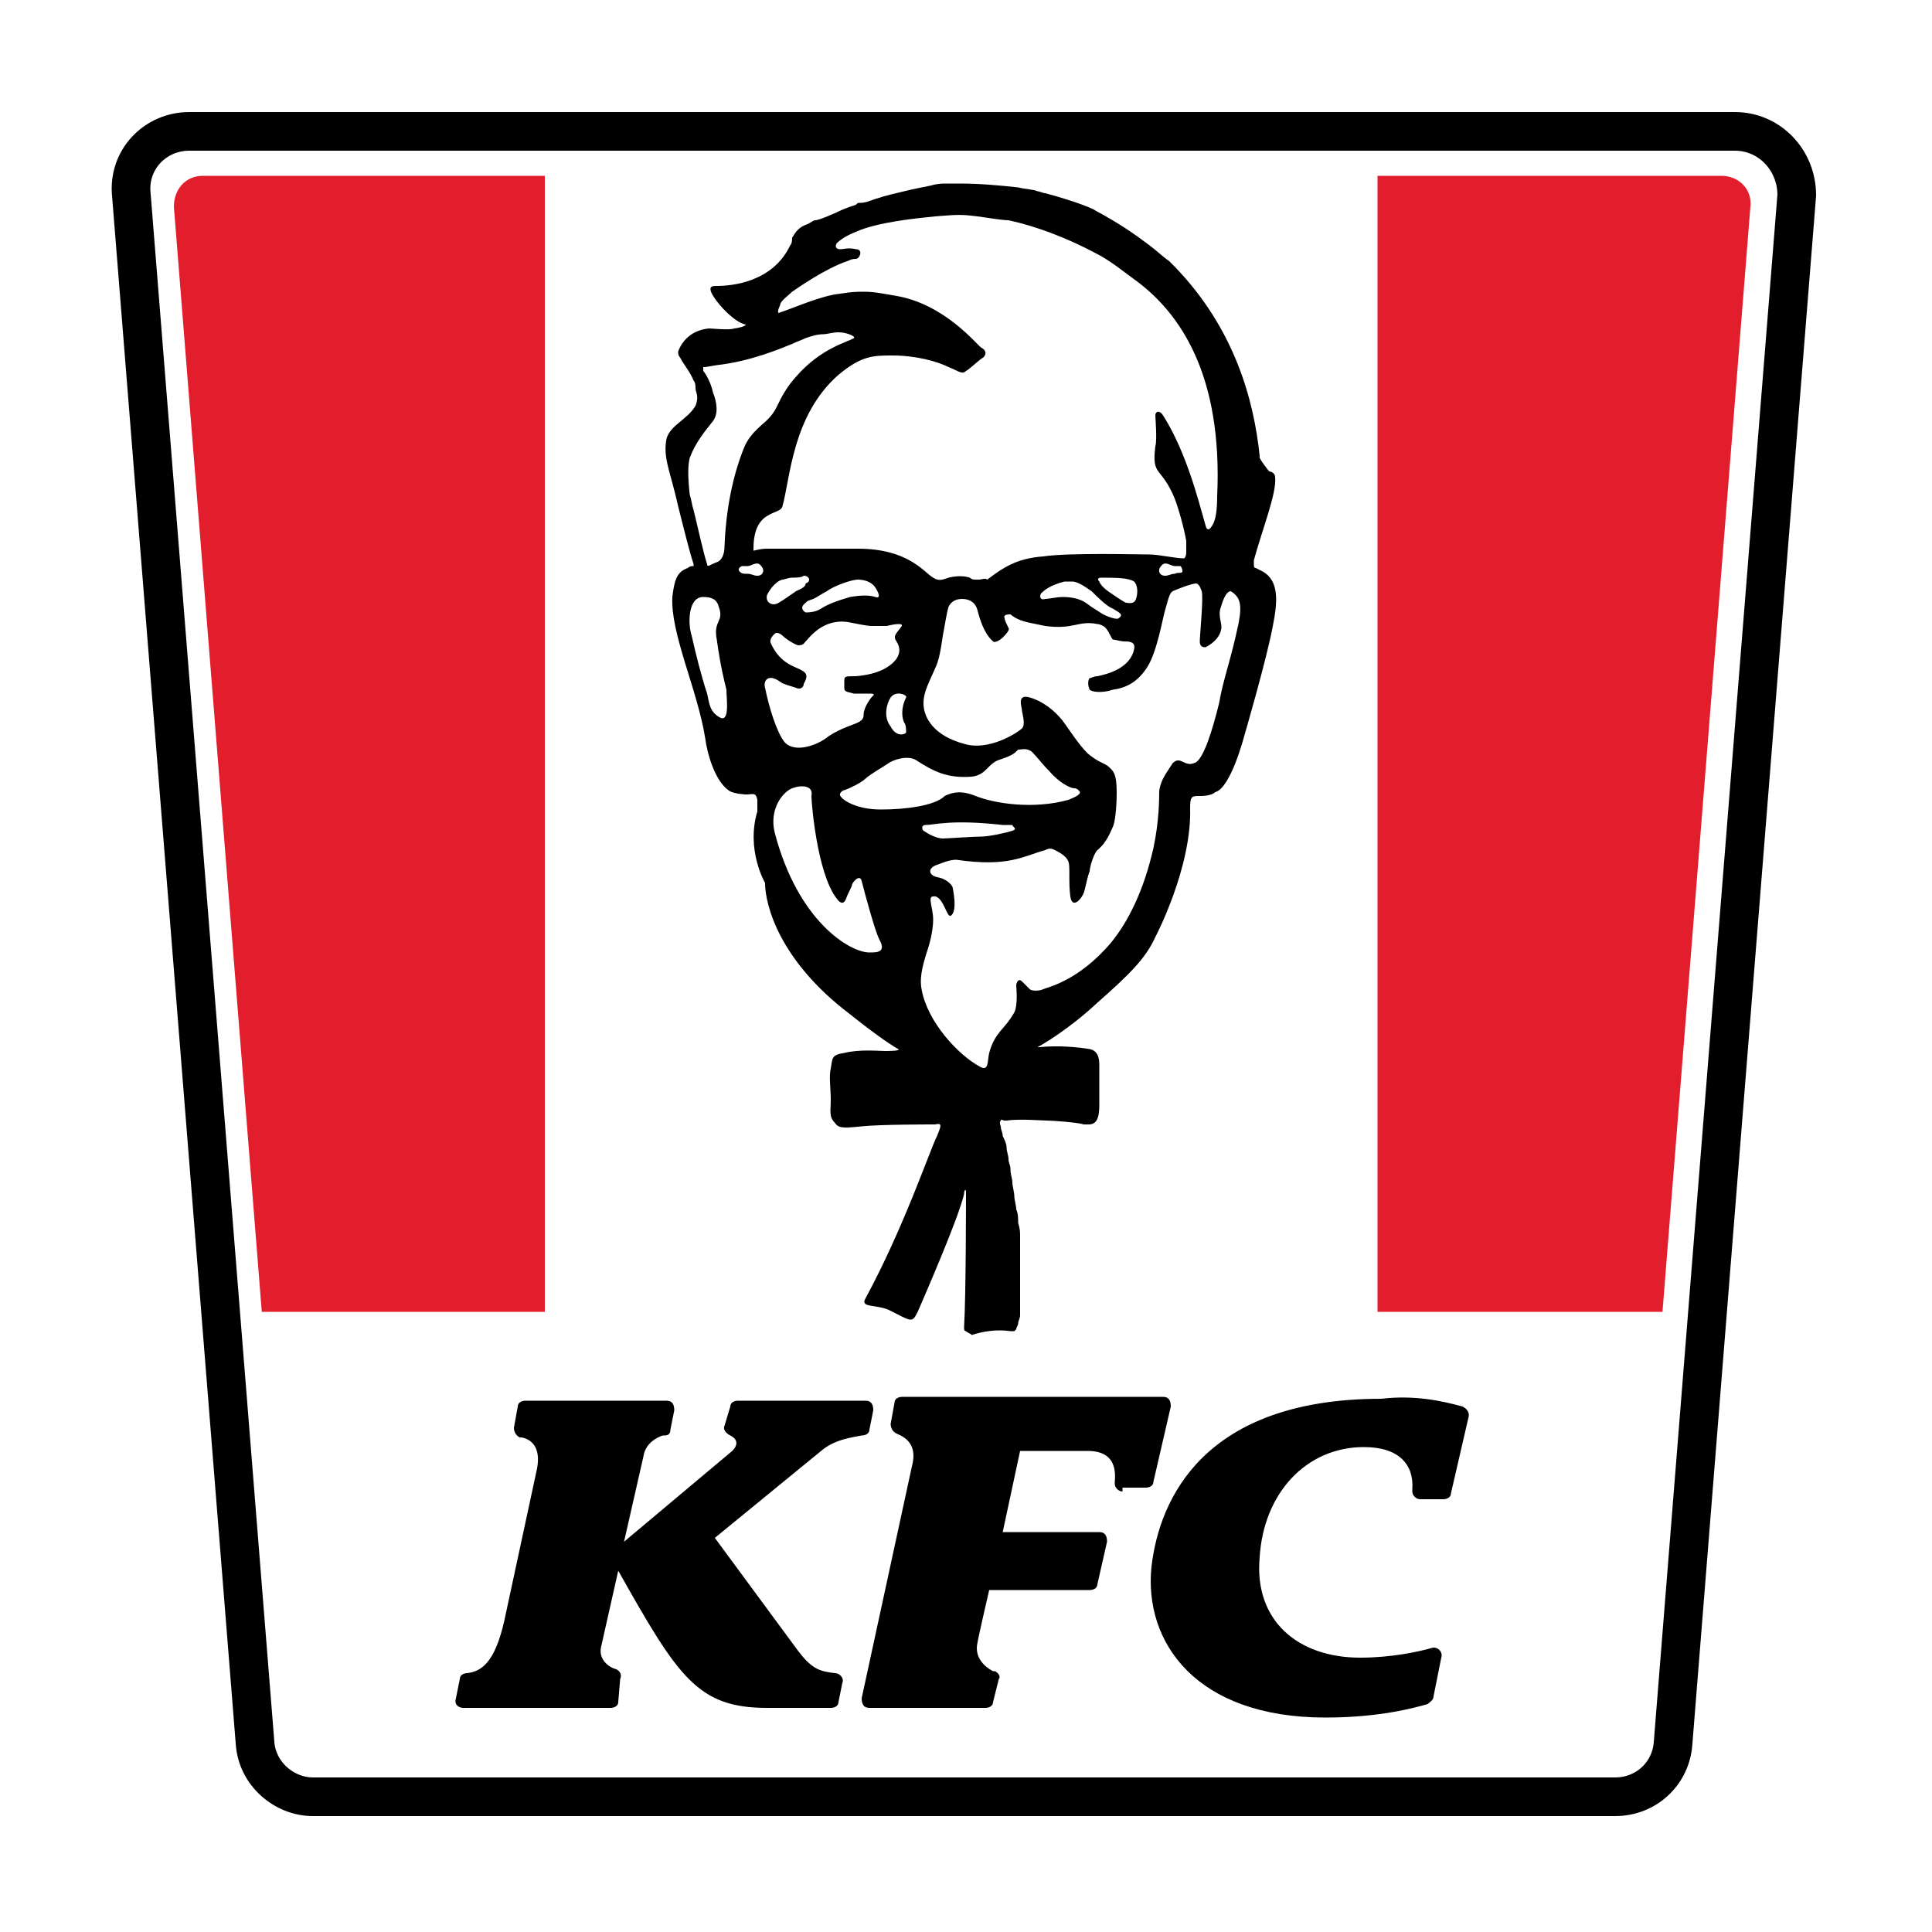
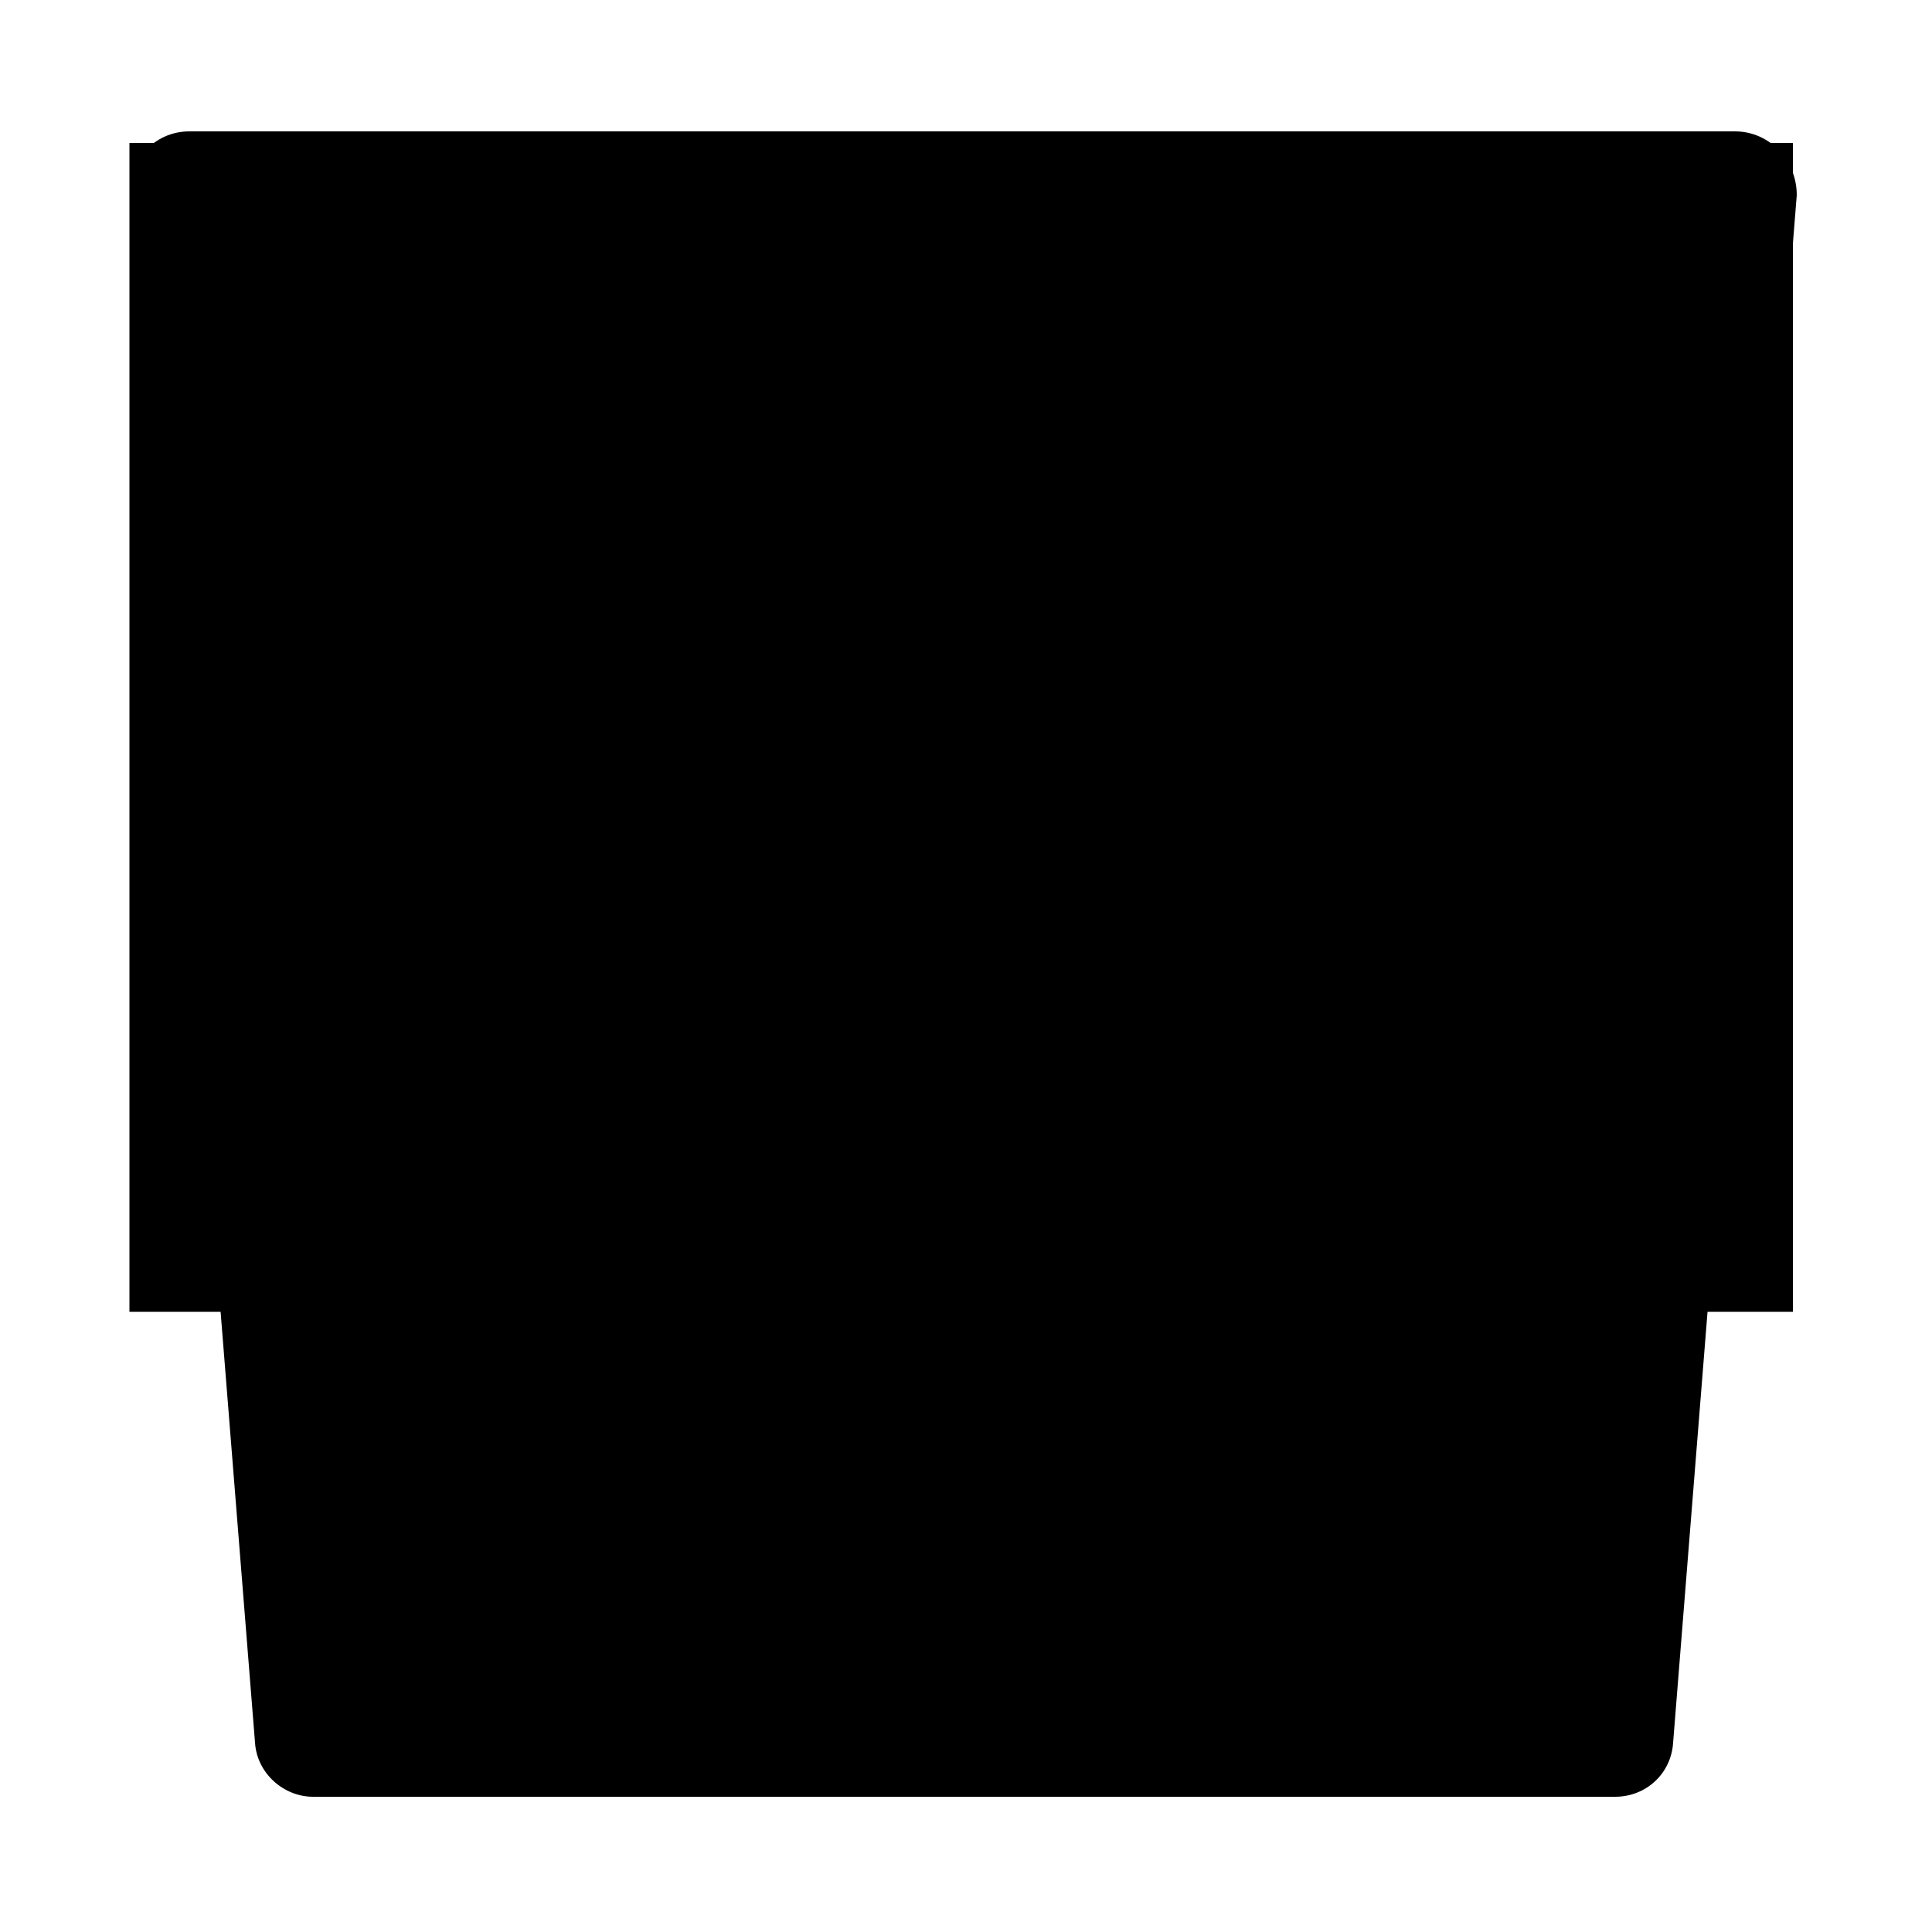
<svg xmlns="http://www.w3.org/2000/svg" xmlns:xlink="http://www.w3.org/1999/xlink" _ngcontent-c10="" xml:space="preserve" id="Layer_1" style="enable-background:new 0 0 100 100;" version="1.1" viewBox="0 0 100 100" width="100" x="0px" y="0px">
  <style _ngcontent-c10="" type="text/css">
							.st0 {
								fill: none;
								stroke: #000000;
								stroke-width: 2;
								stroke-miterlimit: 10;
							}

							.st1 {
								clip-path: url(#SVGID_2_);
								fill: #E21E2D;
							}
						</style>
  <g _ngcontent-c10="">
-     <path _ngcontent-c10="" class="st0" d="M89.8,6.8H9.8c-1.8,0-3.2,1.5-3,3.3l6.4,80.1c0.1,1.6,1.5,2.8,3,2.8h67.4c1.6,0,2.9-1.2,3-2.8l6.4-80.1   C93,8.3,91.6,6.8,89.8,6.8z" />
+     <path _ngcontent-c10="" className="st0" d="M89.8,6.8H9.8c-1.8,0-3.2,1.5-3,3.3l6.4,80.1c0.1,1.6,1.5,2.8,3,2.8h67.4c1.6,0,2.9-1.2,3-2.8l6.4-80.1   C93,8.3,91.6,6.8,89.8,6.8z" />
    <g _ngcontent-c10="">
      <defs _ngcontent-c10="">
        <path _ngcontent-c10="" d="M10.5,9.1C9.6,9.1,9,9.8,9,10.7l6.3,79.2c0,0.5,0.4,0.8,0.9,0.8h67.2c0.5,0,0.8-0.3,0.9-0.8l6.3-79.2     c0.1-0.9-0.6-1.6-1.5-1.6H10.5z" id="SVGID_1_" />
      </defs>
      <clipPath _ngcontent-c10="" id="SVGID_2_">
        <use _ngcontent-c10="" xlink:href="#SVGID_1_" style="overflow:visible;" />
      </clipPath>
-       <rect _ngcontent-c10="" class="st1" height="60.5" width="21.5" x="6.7" y="7.4" />
-       <rect _ngcontent-c10="" class="st1" height="60.5" width="21.5" x="71.3" y="7.4" />
+       <rect _ngcontent-c10="" className="st1" height="60.5" width="21.5" x="6.7" y="7.4" />
+       <rect _ngcontent-c10="" className="st1" height="60.5" width="21.5" x="71.3" y="7.4" />
    </g>
    <path _ngcontent-c10="" d="M39.6,45.7c0,1.1,0.7,4,4.4,6.8c1.5,1.2,2.3,1.7,2.5,1.8l0,0c0.1,0.1-0.5,0.1-0.7,0.1c-0.3,0-1.3-0.1-2.1,0.1   c-0.7,0.1-0.6,0.3-0.7,0.8c-0.1,0.4,0,1.1,0,1.6c0,0.6-0.1,0.9,0.2,1.2c0.2,0.3,0.4,0.3,1.4,0.2c0.9-0.1,3.5-0.1,3.8-0.1   c0.4-0.1,0.3,0.1,0.1,0.6c-0.4,0.8-1.7,4.7-3.7,8.4c-0.3,0.5,0.5,0.3,1.2,0.6c1.2,0.6,1.2,0.7,1.5,0.1c0.3-0.7,2.1-4.8,2.4-6.1   c0-0.2,0.1-0.3,0.1-0.1c0,0.2,0,5.4-0.1,7c0,0.1,0,0.2,0.1,0.2c0.1,0.1,0.2,0.1,0.3,0.2c0,0,0,0,0,0c0.6-0.2,1.3-0.3,2-0.2   c0.1,0,0.1,0,0.2,0c0,0,0.1-0.1,0.1-0.1c0-0.1,0.1-0.2,0.1-0.3c0,0,0,0,0,0c0-0.1,0.1-0.3,0.1-0.4c0-0.1,0-0.2,0-0.3   c0-0.1,0-0.2,0-0.3c0-0.1,0-0.3,0-0.4c0-0.2,0-0.3,0-0.5c0-0.2,0-0.3,0-0.5c0-0.2,0-0.1,0-0.3c0-0.2,0-0.4,0-0.6c0-0.2,0-0.4,0-0.6   c0-0.2,0-0.4,0-0.6c0-0.2,0-0.4-0.1-0.7c0-0.2,0-0.5-0.1-0.7c0-0.2-0.1-0.5-0.1-0.7c0-0.2-0.1-0.5-0.1-0.7c0-0.2-0.1-0.4-0.1-0.7   c0-0.2-0.1-0.3-0.1-0.5c0-0.2-0.1-0.4-0.1-0.6c0-0.2-0.1-0.4-0.2-0.6c0-0.2-0.1-0.3-0.1-0.5c0,0-0.1-0.2,0-0.3c0-0.1,0.1,0,0.2,0   c0,0,0,0,0.1,0c0.7-0.1,1.8,0,2.1,0c0.3,0,1.6,0.1,1.9,0.2c0.4,0,0.8,0.1,0.8-1c0-0.3,0-0.5,0-0.8c0,0,0-0.1,0-0.1   c0-0.1,0-0.1,0-0.2c0,0,0-0.1,0-0.1c0,0,0-0.1,0-0.1c0,0,0-0.1,0-0.1c0-0.1,0-0.1,0-0.2c0,0,0,0,0,0c0,0,0-0.1,0-0.1c0,0,0,0,0-0.1   c0,0,0-0.1,0-0.1c0,0,0,0,0,0c0,0,0-0.1,0-0.1c0-0.3,0-0.8-0.5-0.9c-0.6-0.1-1.6-0.2-2.6-0.1c-0.1,0-0.2,0-0.1,0l0,0   c0.2-0.1,1.6-0.9,3.1-2.3c1.7-1.5,2.5-2.3,3-3.4c0,0,1.9-3.6,1.8-6.7c0-0.6,0.1-0.6,0.5-0.6c0.1,0,0.6,0,0.8-0.2   c0.8-0.2,1.5-2.9,1.5-2.9s1.2-4.1,1.5-5.8c0.3-1.5,0.2-2.4-0.7-2.8l-0.2-0.1c-0.1,0-0.1-0.1-0.1-0.2c0-0.1,0-0.1,0-0.2   c0.4-1.5,1.2-3.5,1.1-4.3c0-0.2-0.2-0.3-0.3-0.3c-0.1-0.1-0.4-0.5-0.5-0.7c0,0,0-0.1,0-0.1c-0.3-2.9-1.3-6.6-4.4-9.8   c0,0-0.2-0.2-0.3-0.3c-0.3-0.2-0.6-0.5-1-0.8c-0.8-0.6-1.5-1.1-2.8-1.8c-0.1-0.1-1.1-0.5-2.6-0.9c-0.1,0-0.3-0.1-0.4-0.1   c-0.2-0.1-0.6-0.1-1-0.2c-0.9-0.1-2-0.2-3-0.2v0c-0.1,0-0.3,0-0.3,0c-0.1,0-0.1,0-0.2,0c-0.1,0-0.1,0-0.2,0c-0.2,0-0.5,0-0.8,0.1   c-0.5,0.1-1,0.2-1.4,0.3c-0.4,0.1-0.9,0.2-1.5,0.4c-0.3,0.1-0.5,0.2-0.8,0.2c-0.1,0-0.1,0-0.2,0.1c-0.3,0.1-0.6,0.2-0.8,0.3   c-0.2,0.1-1.1,0.5-1.3,0.5c-0.1,0-0.2,0.1-0.4,0.2c-0.6,0.2-0.7,0.6-0.8,0.7c0,0.1,0,0.3-0.1,0.4c-0.9,1.9-3,2.1-3.8,2.1   c-0.2,0-0.4,0-0.3,0.3c0.2,0.5,1.2,1.6,1.8,1.7c0,0.1-0.5,0.2-0.6,0.2c-0.2,0.1-1.2,0-1.3,0c0,0,0,0,0,0c-1.1,0.1-1.5,0.9-1.6,1.2   c0,0.1,0,0.2,0.1,0.3c0.2,0.4,0.5,0.7,0.7,1.2c0,0,0,0,0,0c0.1,0.1,0.1,0.3,0.1,0.4c0,0.2,0.2,0.4,0,0.9c-0.4,0.7-1.3,1-1.5,1.7   c-0.2,1,0.2,1.7,0.6,3.5c0.3,1.2,0.6,2.4,0.8,3c0,0,0,0.1,0,0.1c-0.1,0-0.2,0-0.3,0.1c-0.6,0.2-0.7,0.7-0.8,1.5   c-0.1,1.9,1.3,4.8,1.7,7.3c0.1,0.8,0.5,2.2,1.2,2.7c0.1,0.1,0.5,0.2,0.7,0.2c0.5,0.1,0.7-0.2,0.8,0.3c0,0.1,0,0.4,0,0.6   C38.6,44,39.6,45.7,39.6,45.7 M40.4,15.7c0.1-0.2,0.4-0.4,0.6-0.6c0.3-0.2,1.7-1.2,2.9-1.6c0.2-0.1,0.3-0.1,0.4-0.1   c0.2,0,0.4-0.5,0-0.5c-0.4-0.1-0.6,0-0.8,0c-0.2,0-0.3-0.1-0.2-0.3c0.2-0.2,0.5-0.4,1-0.6c1.1-0.5,3.1-0.7,4.1-0.8   c1.2-0.1,1.4-0.1,2.2,0c0.7,0.1,1.3,0.2,1.6,0.2c1.4,0.3,3,0.9,4.5,1.7c0.8,0.4,1.5,1,2.2,1.5c2.1,1.6,4.4,4.7,4.1,11.1   c0,0.8-0.1,1.2-0.2,1.4c-0.1,0.2-0.3,0.5-0.4,0.1c-0.4-1.4-1-3.8-2.2-5.7c-0.2-0.3-0.4-0.2-0.4,0c0,0.1,0.1,1.3,0,1.6   c-0.2,1.6,0.3,1,1,2.7c0.2,0.5,0.5,1.6,0.6,2.2c0,0.2,0,0.4,0,0.6c0,0.2-0.1,0.3-0.1,0.3c-0.5,0-1.3-0.2-1.8-0.2   c-0.5,0-4.2-0.1-5.5,0.1c-1.4,0.1-2.1,0.6-2.9,1.2C51,29.9,50.8,30,50.7,30c-0.1,0-0.1,0-0.2,0c-0.1,0-0.2,0-0.3-0.1   c-0.3-0.1-0.7-0.1-1.1,0c-0.3,0.1-0.5,0.2-0.8,0c-0.5-0.3-1.3-1.5-3.9-1.5c-1.5,0-3.5,0-4.7,0c-0.4,0-0.6,0.1-0.7,0.1   c0,0,0-0.1,0-0.1c0-2.1,1.4-1.7,1.5-2.2c0.4-1.4,0.5-4.7,2.9-6.8c1.2-1,1.8-1,2.8-1c1.2,0,2.3,0.3,2.9,0.6c0.5,0.2,0.7,0.4,0.9,0.2   c0.2-0.1,0.7-0.6,0.9-0.7c0.2-0.2,0.1-0.4-0.1-0.5c-0.2-0.1-1.9-2.3-4.5-2.7c-0.6-0.1-1-0.2-1.6-0.2c-0.3,0-0.6,0-1.2,0.1   c-1,0.1-2.3,0.7-3.2,1C40.2,16.1,40.4,15.8,40.4,15.7 M61.2,29.6c-0.1,0.1-0.2,0-0.4,0.1c-0.2,0-0.3,0.1-0.5,0.1   c-0.3,0-0.4-0.3-0.2-0.5c0.2-0.3,0.5,0,0.7,0c0.1,0,0.2,0,0.3,0C61.2,29.4,61.2,29.5,61.2,29.6 M57.5,30.7c0,0-0.5-0.3-0.6-0.6   c-0.1-0.1-0.1-0.2,0.1-0.2c0.7,0,1.4,0,1.7,0.2c0.2,0.2,0.2,0.6,0.1,0.9c-0.1,0.3-0.4,0.2-0.5,0.2C58.2,31.2,57.5,30.7,57.5,30.7   M57.9,32c-0.1,0.1-0.6-0.1-0.8-0.2c-0.3-0.2-0.5-0.3-0.9-0.6c-0.3-0.2-0.7-0.3-1.2-0.3c-0.3,0-0.7,0.1-0.9,0.1   c-0.3,0.1-0.3-0.2-0.2-0.3c0.1-0.1,0.4-0.4,1.2-0.6c0.1,0,0.3,0,0.4,0c0.3,0,0.7,0.3,1,0.5c0.3,0.3,0.8,0.8,1.1,0.9   C57.9,31.7,58.2,31.8,57.9,32 M46.8,37.4c0.1,0.1,0.1,0.4,0.1,0.5c0,0.1-0.5,0.3-0.8-0.3c-0.4-0.5-0.2-1.2,0-1.5   c0.3-0.4,0.9-0.1,0.8,0C46.6,36.7,46.7,37.2,46.8,37.4 M41.7,31.2c0.1-0.1,0.1-0.1,0.4-0.2c0.2-0.1,0.5-0.3,0.7-0.4   c0.4-0.3,1.3-0.6,1.6-0.6c0.3,0,0.7,0.1,0.9,0.4c0.2,0.3,0.3,0.6,0,0.5c-0.3-0.1-0.7-0.1-1.3,0c-0.7,0.2-1.2,0.4-1.5,0.6   c-0.3,0.2-0.7,0.2-0.8,0.2C41.7,31.7,41.3,31.5,41.7,31.2 M41.2,30.6c-0.3,0.2-0.7,0.5-0.9,0.6c-0.3,0.2-0.7,0-0.6-0.4   c0.1-0.2,0.4-0.7,0.8-0.8c0.1,0,0.3-0.1,0.5-0.1c0.2,0,0.5,0,0.6-0.1c0.3,0,0.4,0.3,0.1,0.4C41.7,30.4,41.4,30.5,41.2,30.6   M35.7,23.7c0.3-0.8,0.8-1.4,1.2-1.9c0.3-0.4,0.2-1,0-1.5c-0.1-0.5-0.4-1-0.5-1.1c0-0.1,0-0.2,0-0.2c0,0,0,0,0.1,0l0.6-0.1   c1.8-0.2,3.4-0.9,3.9-1.1c0.2-0.1,0.5-0.2,0.7-0.3c0.3-0.1,0.6-0.2,0.9-0.2c0.2,0,0.5-0.1,0.8-0.1c0.4,0,0.9,0.2,0.8,0.3   c-0.3,0.2-1.7,0.5-3,2c-0.8,0.9-0.9,1.5-1.2,1.9c-0.3,0.4-0.5,0.5-0.8,0.8c-0.2,0.2-0.5,0.5-0.7,1c-0.2,0.5-0.9,2.3-1,5.1   c0,0.3-0.1,0.7-0.4,0.8c0,0,0,0,0,0c-0.3,0.1-0.5,0.3-0.5,0.1c-0.2-0.6-0.5-2-0.7-2.8c-0.1-0.3-0.1-0.5-0.2-0.8   C35.6,24.7,35.6,24.1,35.7,23.7 M37.2,37.1c-0.5-0.3-0.5-0.8-0.6-1.2c-0.3-0.9-0.6-2.1-0.8-3c-0.2-0.6-0.2-2,0.6-2   c0.4,0,0.7,0.1,0.8,0.5c0.3,0.8-0.3,0.7-0.1,1.7c0.1,0.7,0.2,1.4,0.5,2.6C37.6,36.2,37.8,37.5,37.2,37.1 M39.2,29.8   c-0.2,0-0.3-0.1-0.5-0.1c-0.2,0-0.3,0-0.4-0.1c-0.1-0.1-0.1-0.2,0.1-0.3c0.1,0,0.2,0,0.3,0c0.2,0,0.5-0.3,0.7,0   C39.6,29.5,39.5,29.8,39.2,29.8 M39.6,35.6c-0.1-0.3,0.1-0.8,0.8-0.3c0.1,0.1,0.5,0.2,0.8,0.3c0.2,0.1,0.4,0,0.4-0.2   c0.1-0.2,0.3-0.5-0.1-0.7c-0.3-0.2-1.1-0.3-1.6-1.4c-0.1-0.2,0.1-0.4,0.2-0.5c0.1-0.1,0.3,0,0.4,0.1c0.1,0.1,0.5,0.4,0.8,0.5   c0.3,0,0.3-0.1,0.4-0.2c0.2-0.2,0.9-1.2,2.2-1c0.5,0.1,1,0.2,1.2,0.2c0.1,0,0.5,0,0.8,0c0.4-0.1,1-0.2,0.7,0.1   c-0.2,0.3-0.4,0.4-0.2,0.7c0,0,0,0,0,0c0.2,0.3,0.2,0.6,0,0.9l0,0c-0.3,0.4-0.9,0.8-2.1,0.9c-0.6,0-0.6,0-0.6,0.3   c0,0.1,0,0.2,0,0.3c0,0.2,0.1,0.2,0.5,0.3c0.3,0,0.8,0,0.8,0c0.1,0,0.3,0,0.2,0.1c0,0-0.1,0.1-0.1,0.1c-0.3,0.4-0.4,0.7-0.4,0.9   c0,0.2-0.1,0.3-0.3,0.4c0,0,0,0,0,0c-0.2,0.1-0.9,0.3-1.5,0.7c-0.6,0.5-1.8,0.9-2.3,0.3C40.2,37.9,39.8,36.6,39.6,35.6 M45,49.3   c-1,0-3.7-1.6-4.9-6.2c-0.3-1.2,0.4-2.1,0.9-2.3c0.3-0.1,0.4-0.1,0.5-0.1c0.1,0,0.6,0,0.5,0.5c0,0.4,0.3,4,1.3,5.3   c0.2,0.3,0.4,0.3,0.5,0c0.1-0.3,0.3-0.6,0.3-0.7c0-0.1,0.4-0.6,0.5-0.2c0.2,0.8,0.7,2.6,0.9,3C45.9,49.3,45.4,49.3,45,49.3   M45.6,41.9c-1.3,0-2-0.5-2.1-0.7c-0.1-0.1,0.1-0.3,0.2-0.3c0.3-0.1,0.9-0.4,1.1-0.6c0.2-0.2,0.9-0.6,1.2-0.8   c0.1-0.1,1-0.5,1.5-0.1c0.8,0.5,1.5,0.9,2.8,0.8c0.8-0.1,0.8-0.7,1.5-0.9c0.6-0.2,0.7-0.3,0.9-0.5c0.2,0,0.4-0.1,0.7,0.1   c0.3,0.3,0.5,0.6,0.9,1c0.5,0.6,1.1,0.9,1.3,0.9c0.2,0,0.3,0.2,0.3,0.2c0,0.1-0.1,0.2-0.6,0.4c-1.8,0.5-3.8,0.2-4.8-0.2   c-0.5-0.2-1-0.3-1.6,0C48.4,41.7,46.9,41.9,45.6,41.9 M52.4,43c-0.3,0.1-1.2,0.3-1.6,0.3c-0.4,0-1.8,0.1-2,0.1   c-0.3,0-0.7-0.2-1-0.4c-0.1-0.1-0.1-0.3,0.1-0.3c0.5,0,1.3-0.3,4,0c0.3,0,0.4,0,0.5,0C52.4,42.8,52.7,42.9,52.4,43 M64.1,32.3   c-0.4,1.9-0.8,2.9-1,4.1c-0.3,1.2-0.8,3-1.3,3.1c-0.5,0.2-0.7-0.4-1.1,0c-0.2,0.3-0.4,0.6-0.5,0.8C60.1,40.5,60,40.8,60,41   c0,0.3,0,1.5-0.3,2.9c-0.5,2.2-1.3,3.8-2.2,4.9c-1.7,2-3.3,2.3-3.5,2.4c-0.2,0.1-0.6,0.1-0.7,0c-0.1-0.1-0.2-0.2-0.4-0.4   c-0.2-0.2-0.3,0.1-0.3,0.2c0,0.1,0.1,1-0.1,1.4c-0.5,0.9-1,1-1.3,2.1c-0.1,0.4,0,1-0.5,0.7c-1.1-0.6-2.7-2.3-3-4   c-0.1-0.5,0-1.1,0.3-2c0.2-0.6,0.3-1.2,0.3-1.6c0-0.6-0.3-1.2,0-1.2c0.5-0.1,0.7,1.1,0.9,1c0.4-0.2,0.1-1.5,0.1-1.5   s-0.2-0.4-0.8-0.5c-0.4-0.1-0.5-0.4-0.1-0.6c0.3-0.1,0.7-0.3,1.1-0.3c2.7,0.4,3.5-0.2,4.6-0.5c0.2-0.1,0.3-0.1,0.5,0   c0.2,0.1,0.6,0.3,0.7,0.6c0.1,0.2,0,1.1,0.1,1.8c0.1,0.7,0.6,0.1,0.7-0.2c0.1-0.3,0.2-0.9,0.3-1.1c0-0.2,0.2-0.9,0.4-1.1   c0.5-0.4,0.7-1,0.8-1.2c0.1-0.2,0.2-0.9,0.2-1.8c0-1-0.2-1.1-0.4-1.3c-0.2-0.2-0.5-0.2-1.1-0.7c-0.5-0.5-1-1.3-1.3-1.7   c-0.4-0.5-1-1-1.7-1.2c-0.7-0.2-0.4,0.5-0.4,0.7c0,0.1,0.2,0.7,0,0.9c-0.2,0.2-1.7,1.2-3,0.8c-1.5-0.4-2.1-1.3-2.1-2.1   c0-0.6,0.3-1.1,0.6-1.8c0.2-0.4,0.3-1,0.4-1.7c0.1-0.5,0.2-1.2,0.3-1.5c0.1-0.2,0.3-0.4,0.7-0.4c0.4,0,0.7,0.2,0.8,0.6   c0.3,1.2,0.7,1.5,0.8,1.6c0.1,0.1,0.4-0.1,0.5-0.2c0.1-0.1,0.4-0.4,0.3-0.5c-0.1-0.2-0.2-0.4-0.2-0.5c-0.1-0.2,0.2-0.2,0.3-0.2   c0.5,0.4,0.9,0.4,1.8,0.6c1.5,0.2,1.7-0.3,2.7-0.1c0.1,0,0.4,0.1,0.5,0.3c0.1,0.1,0.2,0.4,0.3,0.5c0.1,0,0.4,0.1,0.6,0.1   c0.2,0,0.6,0,0.5,0.4c-0.2,1-1.4,1.3-1.9,1.4c-0.2,0-0.3,0.1-0.4,0.1c-0.1,0.1-0.1,0.4,0,0.6c0.1,0.1,0.6,0.2,1.2,0   c0.7-0.1,1.3-0.4,1.8-1.2c0.5-0.8,0.8-2.6,0.9-2.9c0.1-0.3,0.2-0.9,0.4-1c0.2-0.1,1-0.4,1.2-0.4c0.1,0,0.2,0.1,0.3,0.4   c0.1,0.3-0.1,2.3-0.1,2.6c0,0.3,0.2,0.3,0.3,0.3c0.2-0.1,0.7-0.4,0.8-0.9c0.1-0.3-0.2-0.7,0-1.2c0.2-0.7,0.4-0.8,0.5-0.8   C64.2,30.9,64.3,31.3,64.1,32.3 M75.7,72.8c0.2,0.1,0.4,0.3,0.3,0.6l-0.9,3.9c0,0.2-0.2,0.3-0.4,0.3h-1.2c-0.2,0-0.4-0.2-0.4-0.4   c0,0,0-0.1,0-0.1c0.1-1.3-0.7-2.2-2.5-2.2c-3,0-5.2,2.4-5.4,5.7c-0.3,3.3,2,5.2,5.2,5.2c1.6,0,3-0.3,3.7-0.5   c0.3-0.1,0.6,0.2,0.5,0.5l-0.4,2c0,0.2-0.2,0.3-0.3,0.4c-0.7,0.2-2.5,0.7-5.3,0.7c-6.7,0-9.4-3.9-9-7.8c0.4-3.5,2.7-8.7,11.9-8.7   C73.2,72.2,74.6,72.5,75.7,72.8 M37.8,72.8c0-0.2,0.2-0.3,0.4-0.3h6.6c0.3,0,0.4,0.2,0.4,0.5l-0.2,1c0,0.2-0.2,0.3-0.4,0.3   c0,0,0,0,0,0c-0.5,0.1-1.4,0.2-2.1,0.8L37,79.6c0,0,0,0,0,0l4.2,5.7c0.8,1.1,1.2,1.2,2,1.3c0.3,0,0.5,0.3,0.4,0.5l-0.2,1   c0,0.2-0.2,0.3-0.4,0.3h-3.3c-3.6,0-4.6-1.6-7.7-7.1c0,0,0,0,0,0l-0.9,4c-0.1,0.6,0.4,1,0.8,1.1c0,0,0,0,0,0   c0.2,0.1,0.3,0.3,0.2,0.5L32,88.1c0,0.2-0.2,0.3-0.4,0.3H24c-0.3,0-0.5-0.2-0.4-0.5l0.2-1c0-0.2,0.2-0.3,0.4-0.3c0,0,0,0,0,0   c0.7-0.1,1.4-0.5,1.9-2.7l1.7-7.9c0.2-1.1-0.3-1.5-0.8-1.6c0,0,0,0-0.1,0c-0.2-0.1-0.3-0.3-0.3-0.5l0.2-1.1c0-0.2,0.2-0.3,0.4-0.3   h7.3c0.3,0,0.4,0.2,0.4,0.5l-0.2,1c0,0.2-0.1,0.3-0.3,0.3c0,0,0,0-0.1,0c-0.3,0.1-0.9,0.4-1,1.1l-1,4.4c0,0,0,0,0,0l5.6-4.7   c0.3-0.3,0.3-0.6-0.1-0.8c0,0,0,0,0,0c-0.2-0.1-0.4-0.3-0.3-0.5L37.8,72.8 M58.1,77.2c-0.2,0-0.4-0.2-0.4-0.4c0,0,0-0.1,0-0.1   c0.1-1-0.3-1.6-1.4-1.6l-3.5,0l-0.9,4.2l5,0c0.3,0,0.4,0.2,0.4,0.5L56.8,82c0,0.2-0.2,0.3-0.4,0.3h-5.2c0,0-0.6,2.6-0.6,2.7   c-0.2,0.8,0.4,1.3,0.8,1.5c0,0,0,0,0.1,0c0.2,0.1,0.3,0.3,0.2,0.4l-0.3,1.2c0,0.2-0.2,0.3-0.4,0.3H45c-0.3,0-0.4-0.2-0.4-0.5   l2.6-12c0.3-1.1-0.3-1.5-0.8-1.7c0,0,0,0,0,0c-0.2-0.1-0.3-0.3-0.3-0.5l0.2-1.1c0-0.2,0.2-0.3,0.4-0.3h13.5c0.3,0,0.4,0.2,0.4,0.5   l-0.9,3.9c0,0.2-0.2,0.3-0.4,0.3H58.1" />
  </g>
</svg>
